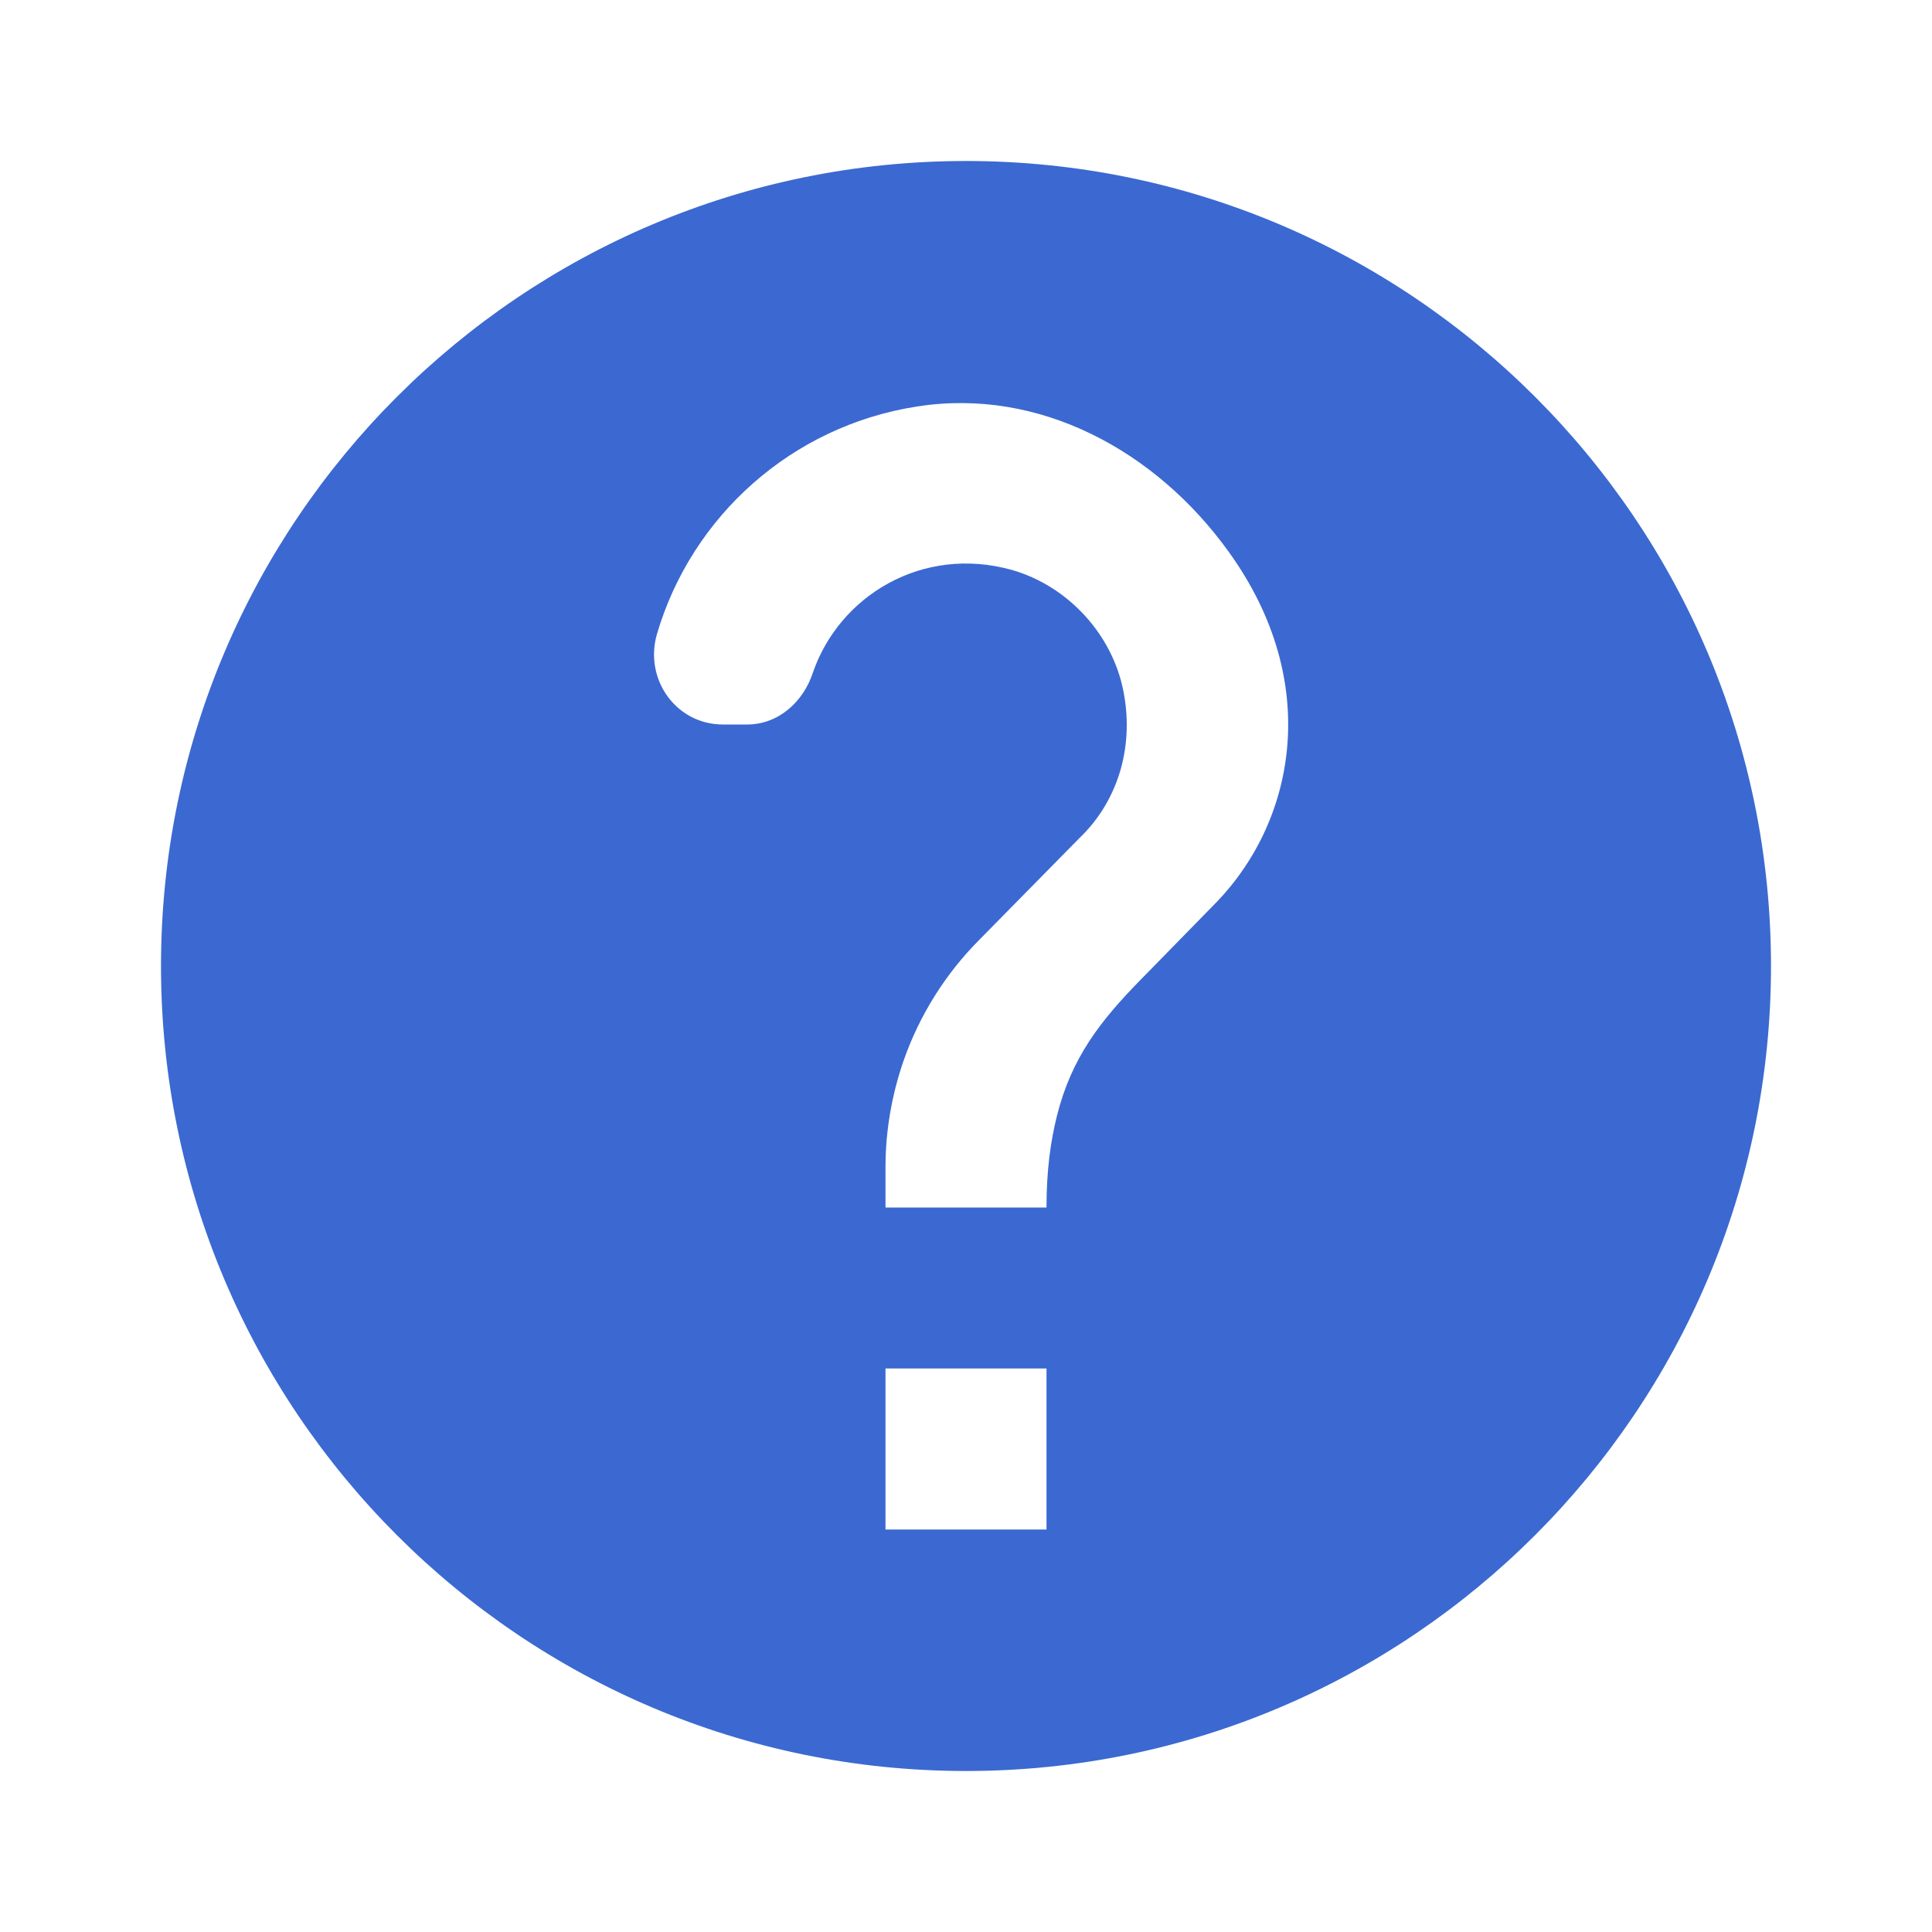
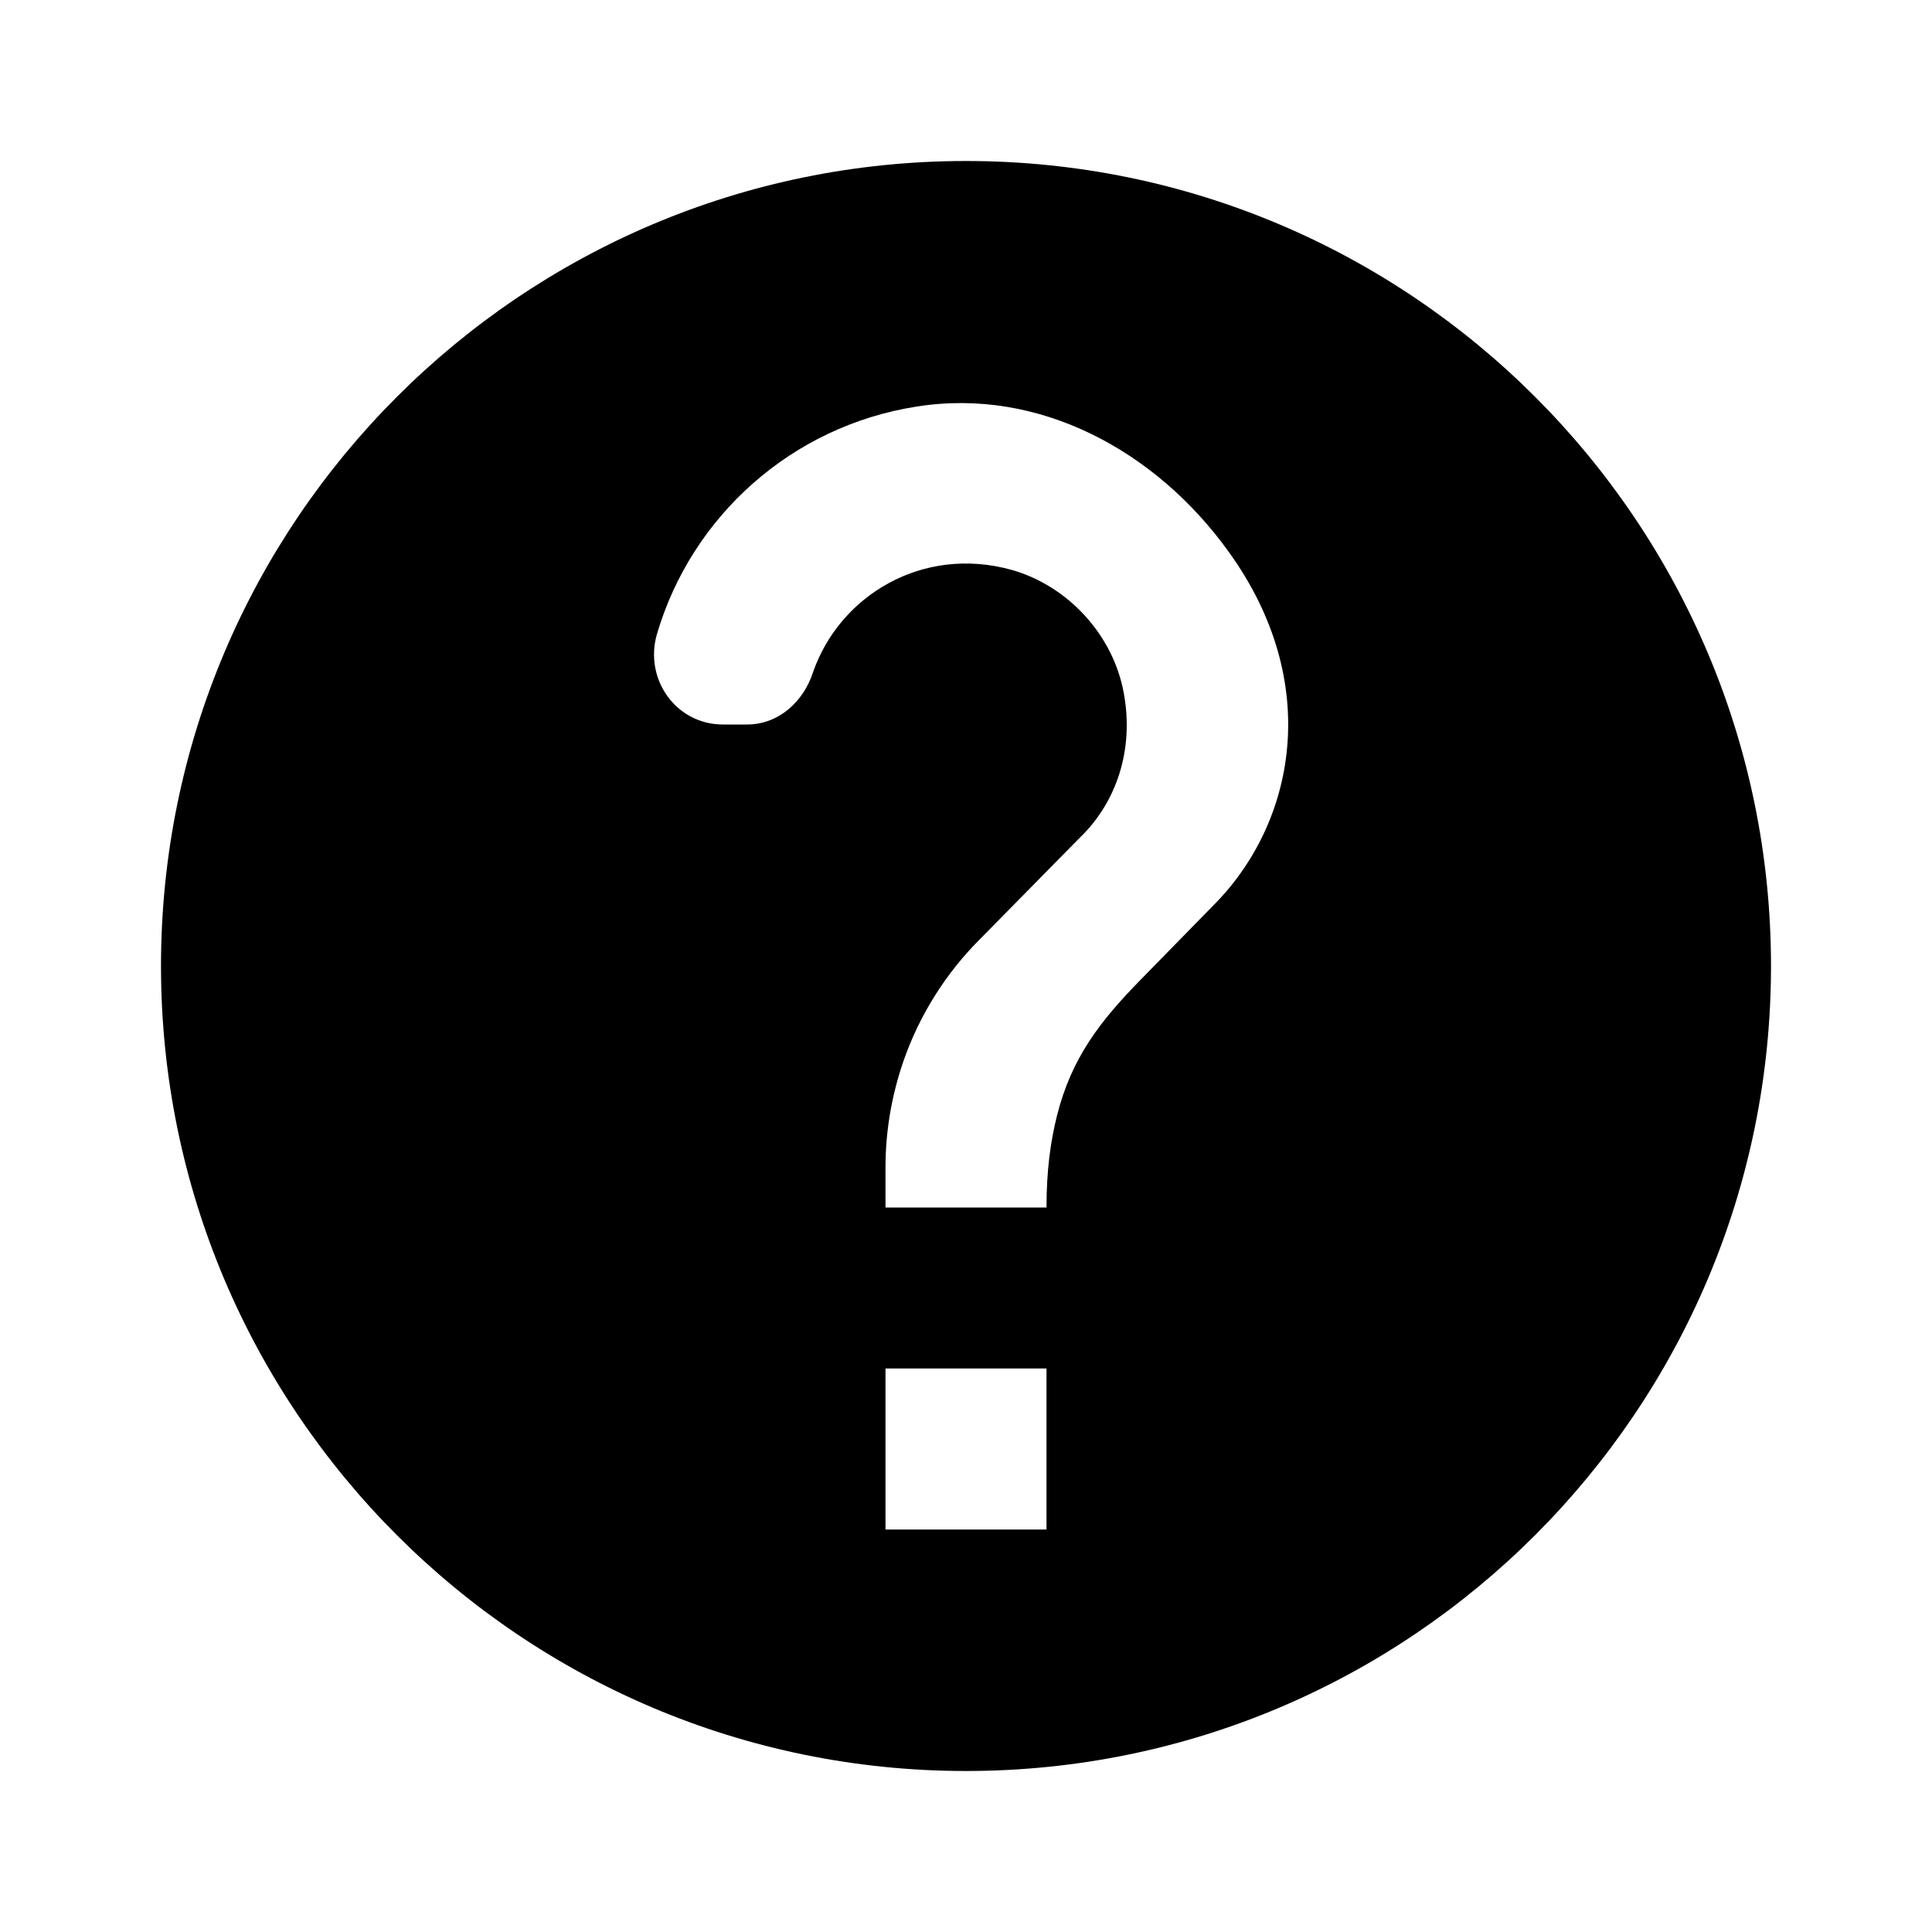
- <svg xmlns="http://www.w3.org/2000/svg" viewBox="0 0 24 24" fill="#3B69D1">
+ <svg xmlns="http://www.w3.org/2000/svg" viewBox="0 0 24 24">
  <path d="M12 2C6.48 2 2 6.48 2 12C2 17.52 6.48 22 12 22C17.52 22 22 17.52 22 12C22 6.48 17.52 2 12 2ZM13 19H11V17H13V19ZM15.07 11.25L14.17 12.17C13.67 12.68 13.31 13.14 13.13 13.86C13.05 14.18 13 14.54 13 15H11V14.5C11 14.04 11.08 13.6 11.22 13.19C11.42 12.61 11.75 12.09 12.17 11.67L13.41 10.41C13.87 9.97 14.09 9.31 13.96 8.61C13.83 7.89 13.27 7.28 12.57 7.08C11.46 6.77 10.43 7.4 10.1 8.35C9.98 8.72 9.67 9 9.28 9H8.98C8.4 9 8 8.44 8.16 7.88C8.59 6.41 9.84 5.29 11.39 5.05C12.91 4.81 14.36 5.6 15.26 6.85C16.44 8.48 16.09 10.23 15.07 11.25Z" fill="inherit" />
</svg>
